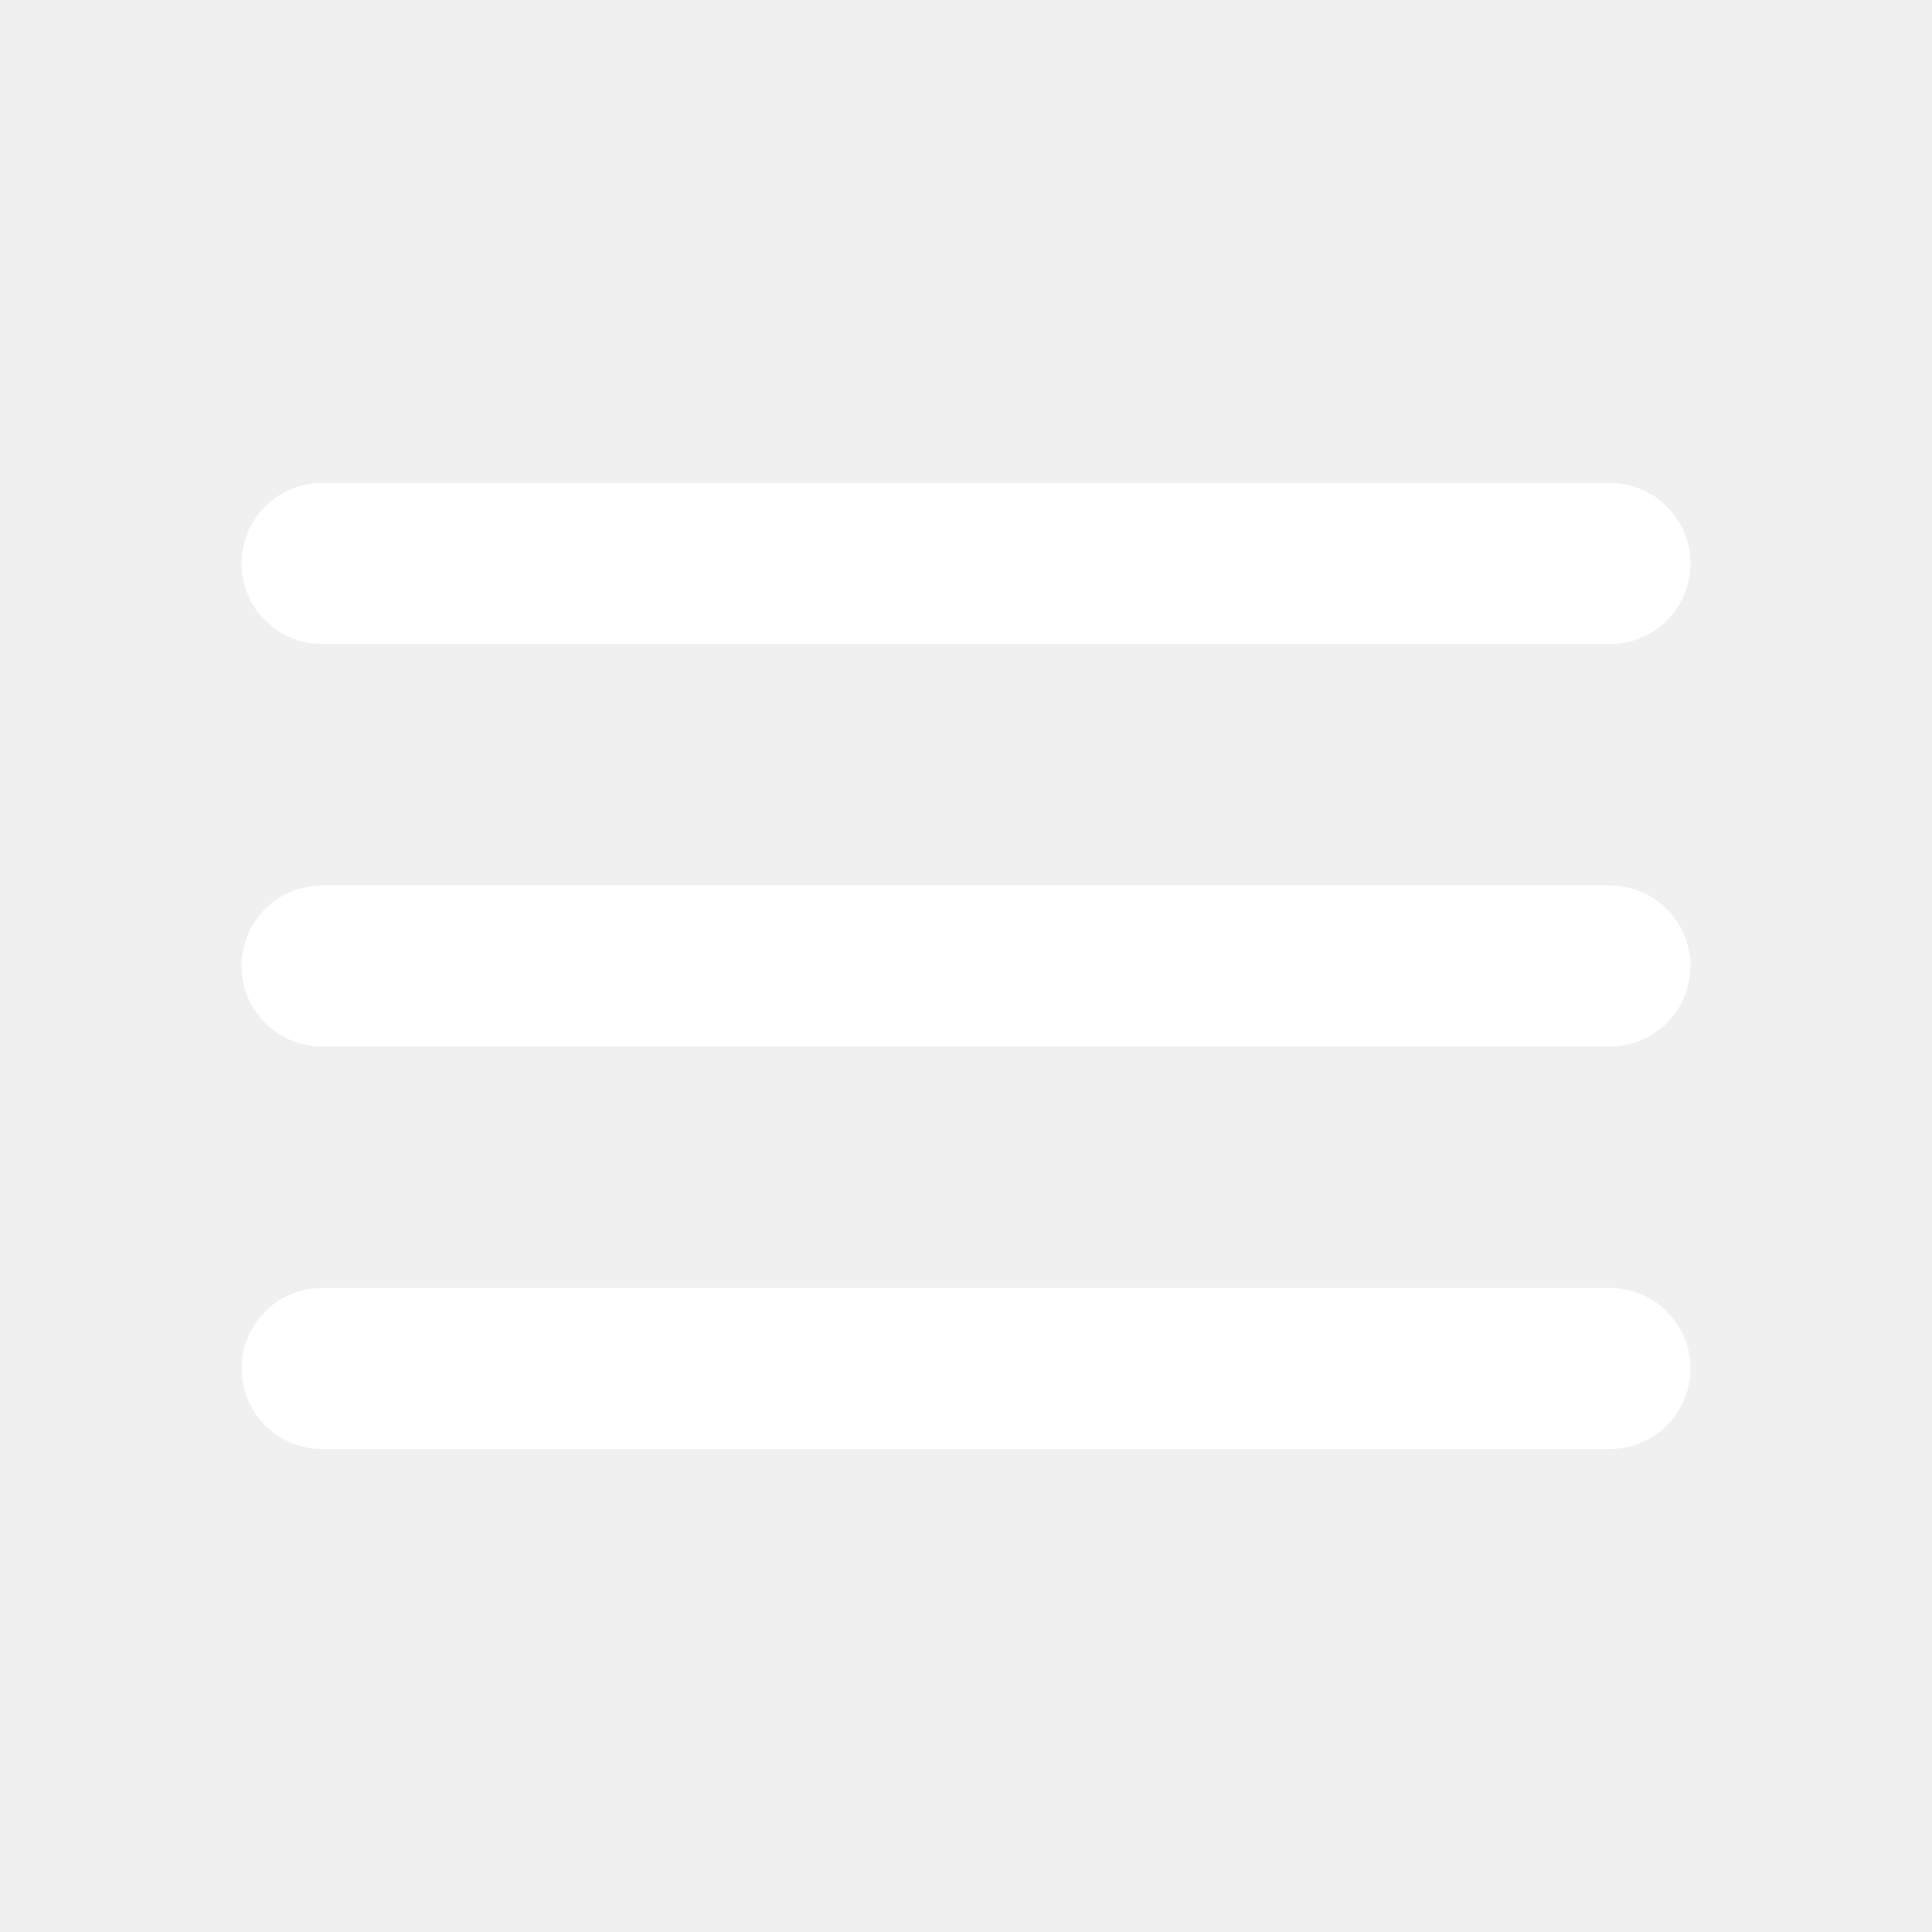
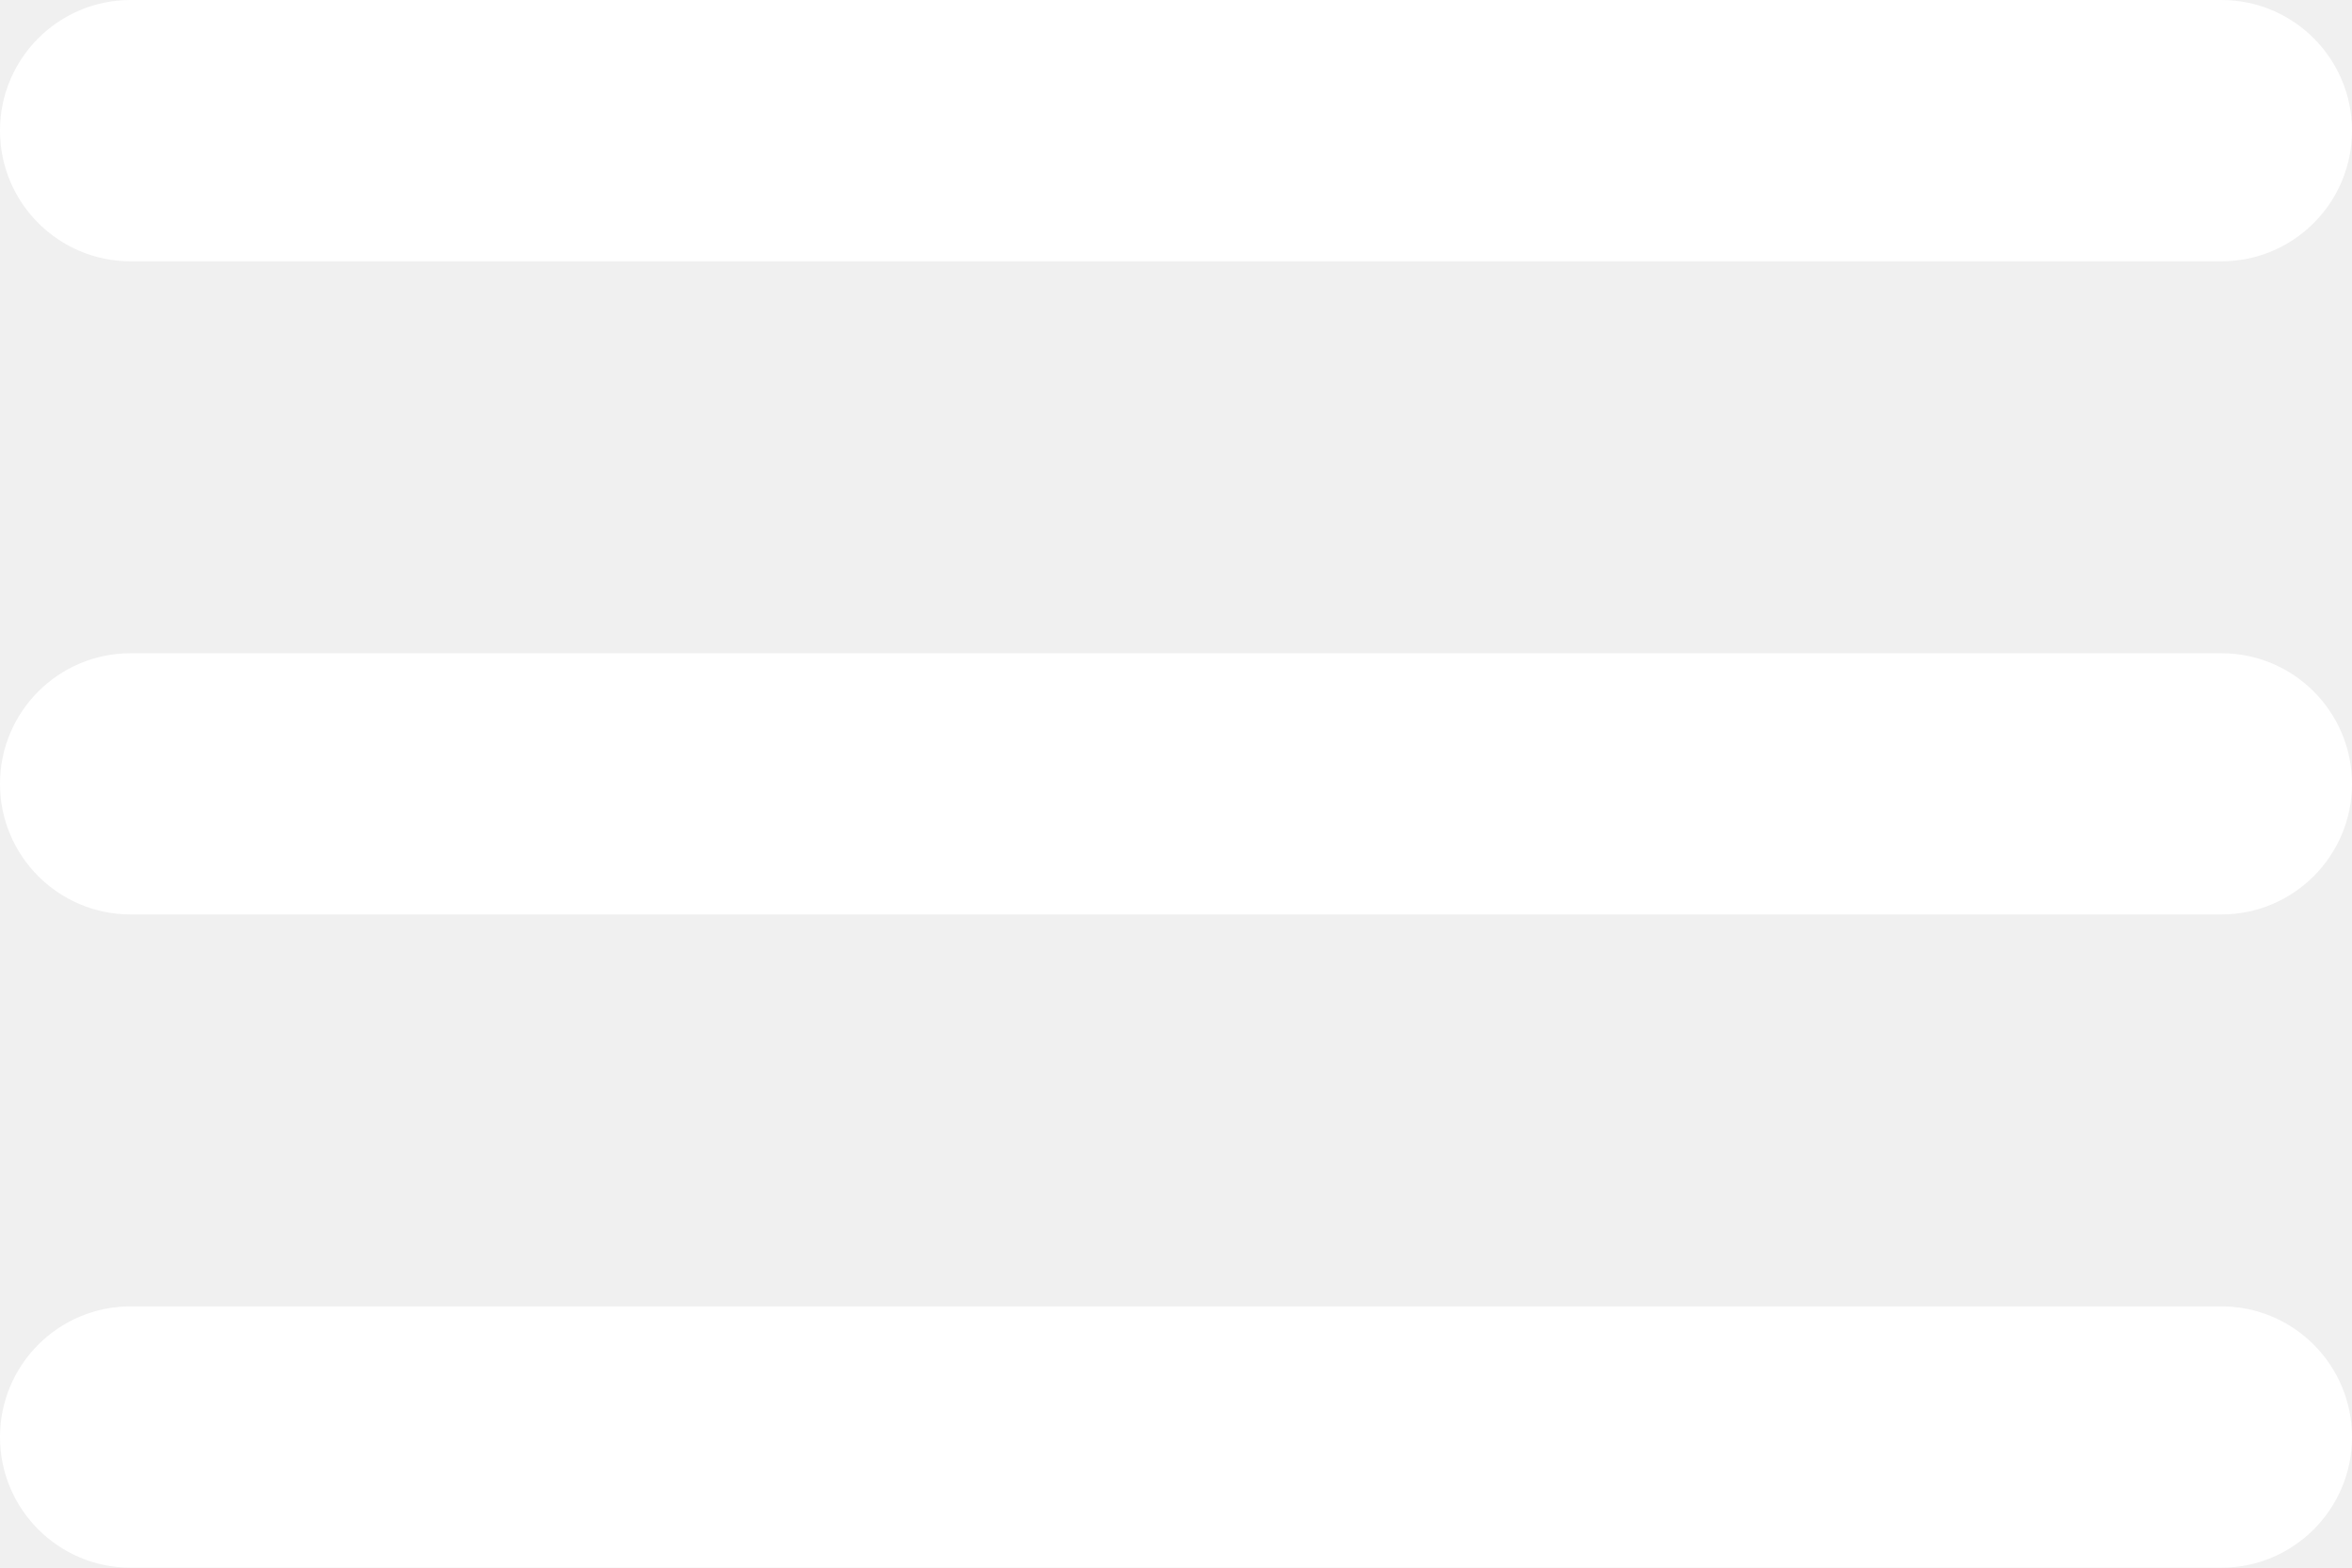
- <svg xmlns="http://www.w3.org/2000/svg" width="24" height="24" viewBox="0 0 24 24" fill="none">
-   <g clip-path="url(#clip0_41317_374)">
-     <path d="M3 17C3 17.552 3.448 18 4 18H20C20.552 18 21 17.552 21 17C21 16.448 20.552 16 20 16H4C3.448 16 3 16.448 3 17ZM3 12C3 12.552 3.448 13 4 13H20C20.552 13 21 12.552 21 12C21 11.448 20.552 11 20 11H4C3.448 11 3 11.448 3 12ZM4 6C3.448 6 3 6.448 3 7C3 7.552 3.448 8 4 8H20C20.552 8 21 7.552 21 7C21 6.448 20.552 6 20 6H4Z" fill="white" />
-   </g>
-   <defs>
-     <clipPath id="clip0_41317_374">
-       <rect width="24" height="24" fill="white" />
-     </clipPath>
-   </defs>
+ <svg xmlns="http://www.w3.org/2000/svg" width="24" height="16" viewBox="0 0 24 16" fill="none">
+   <path d="M0 14.667C0 15.403 0.597 16 1.333 16H22.667C23.403 16 24 15.403 24 14.667C24 13.93 23.403 13.333 22.667 13.333H1.333C0.597 13.333 0 13.93 0 14.667ZM0 8C0 8.736 0.597 9.333 1.333 9.333H22.667C23.403 9.333 24 8.736 24 8C24 7.264 23.403 6.667 22.667 6.667H1.333C0.597 6.667 0 7.264 0 8ZM1.333 0C0.597 0 0 0.597 0 1.333C0 2.07 0.597 2.667 1.333 2.667H22.667C23.403 2.667 24 2.07 24 1.333C24 0.597 23.403 0 22.667 0H1.333Z" fill="white" />
</svg>
